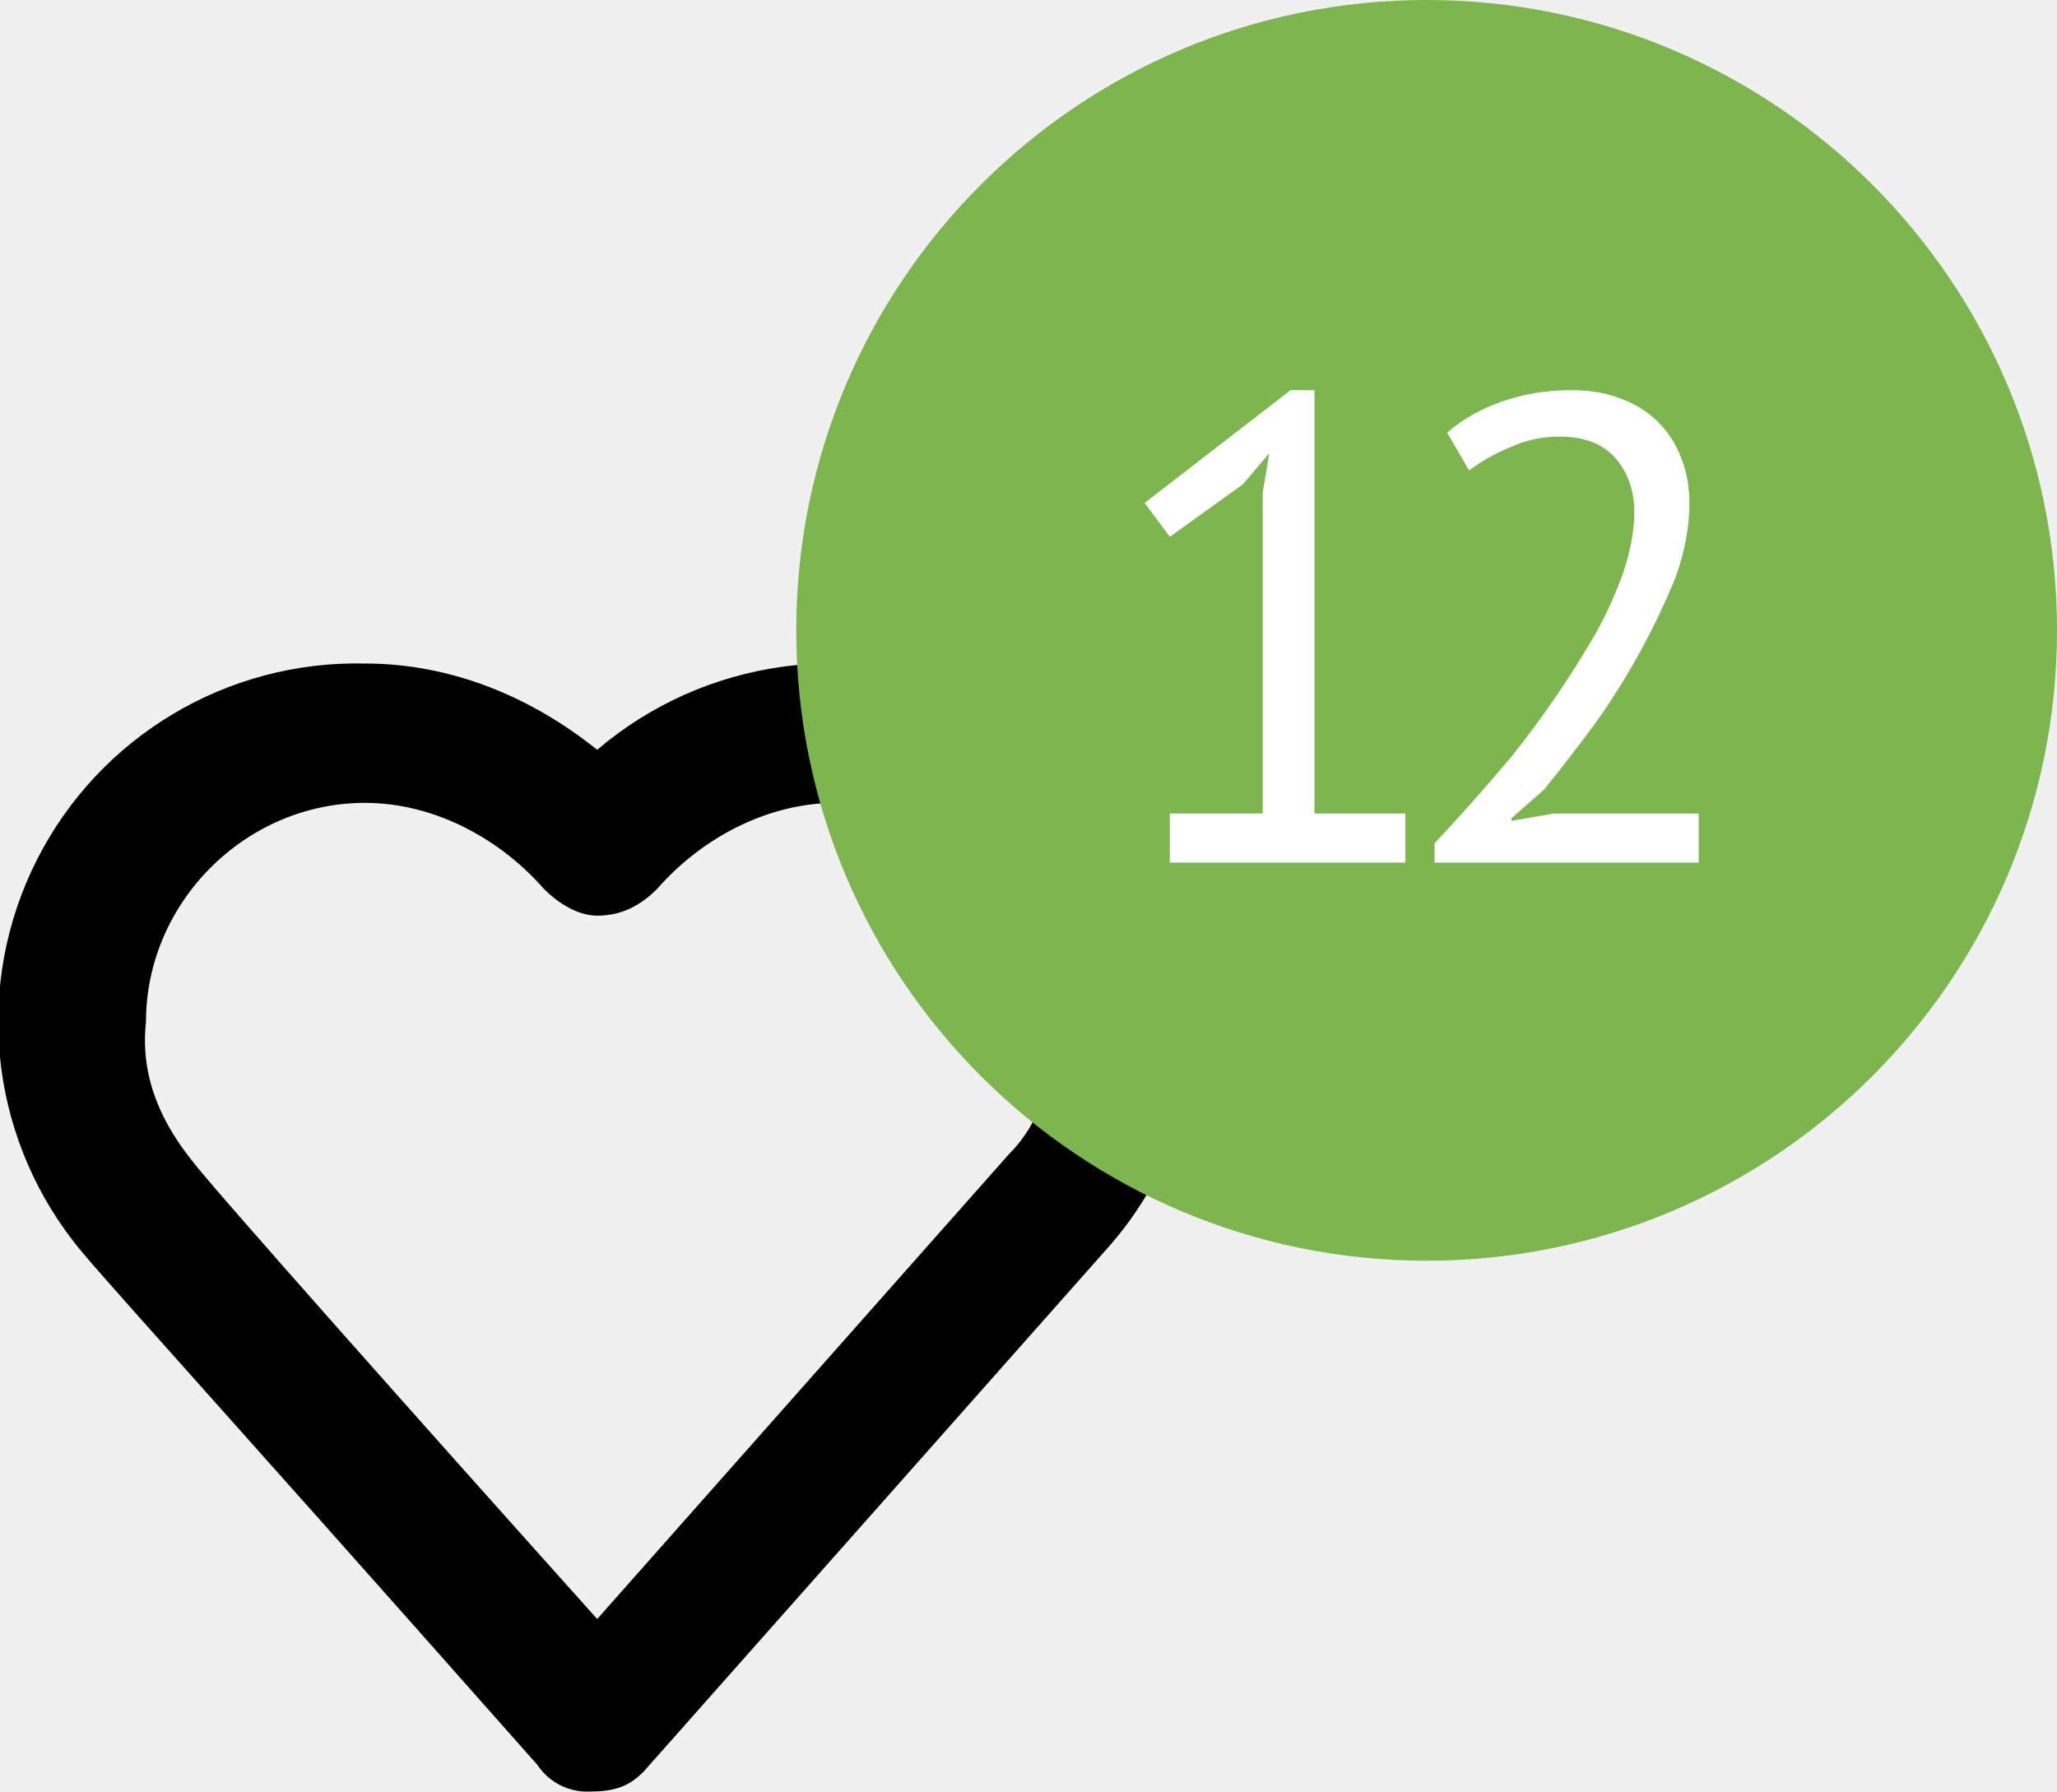
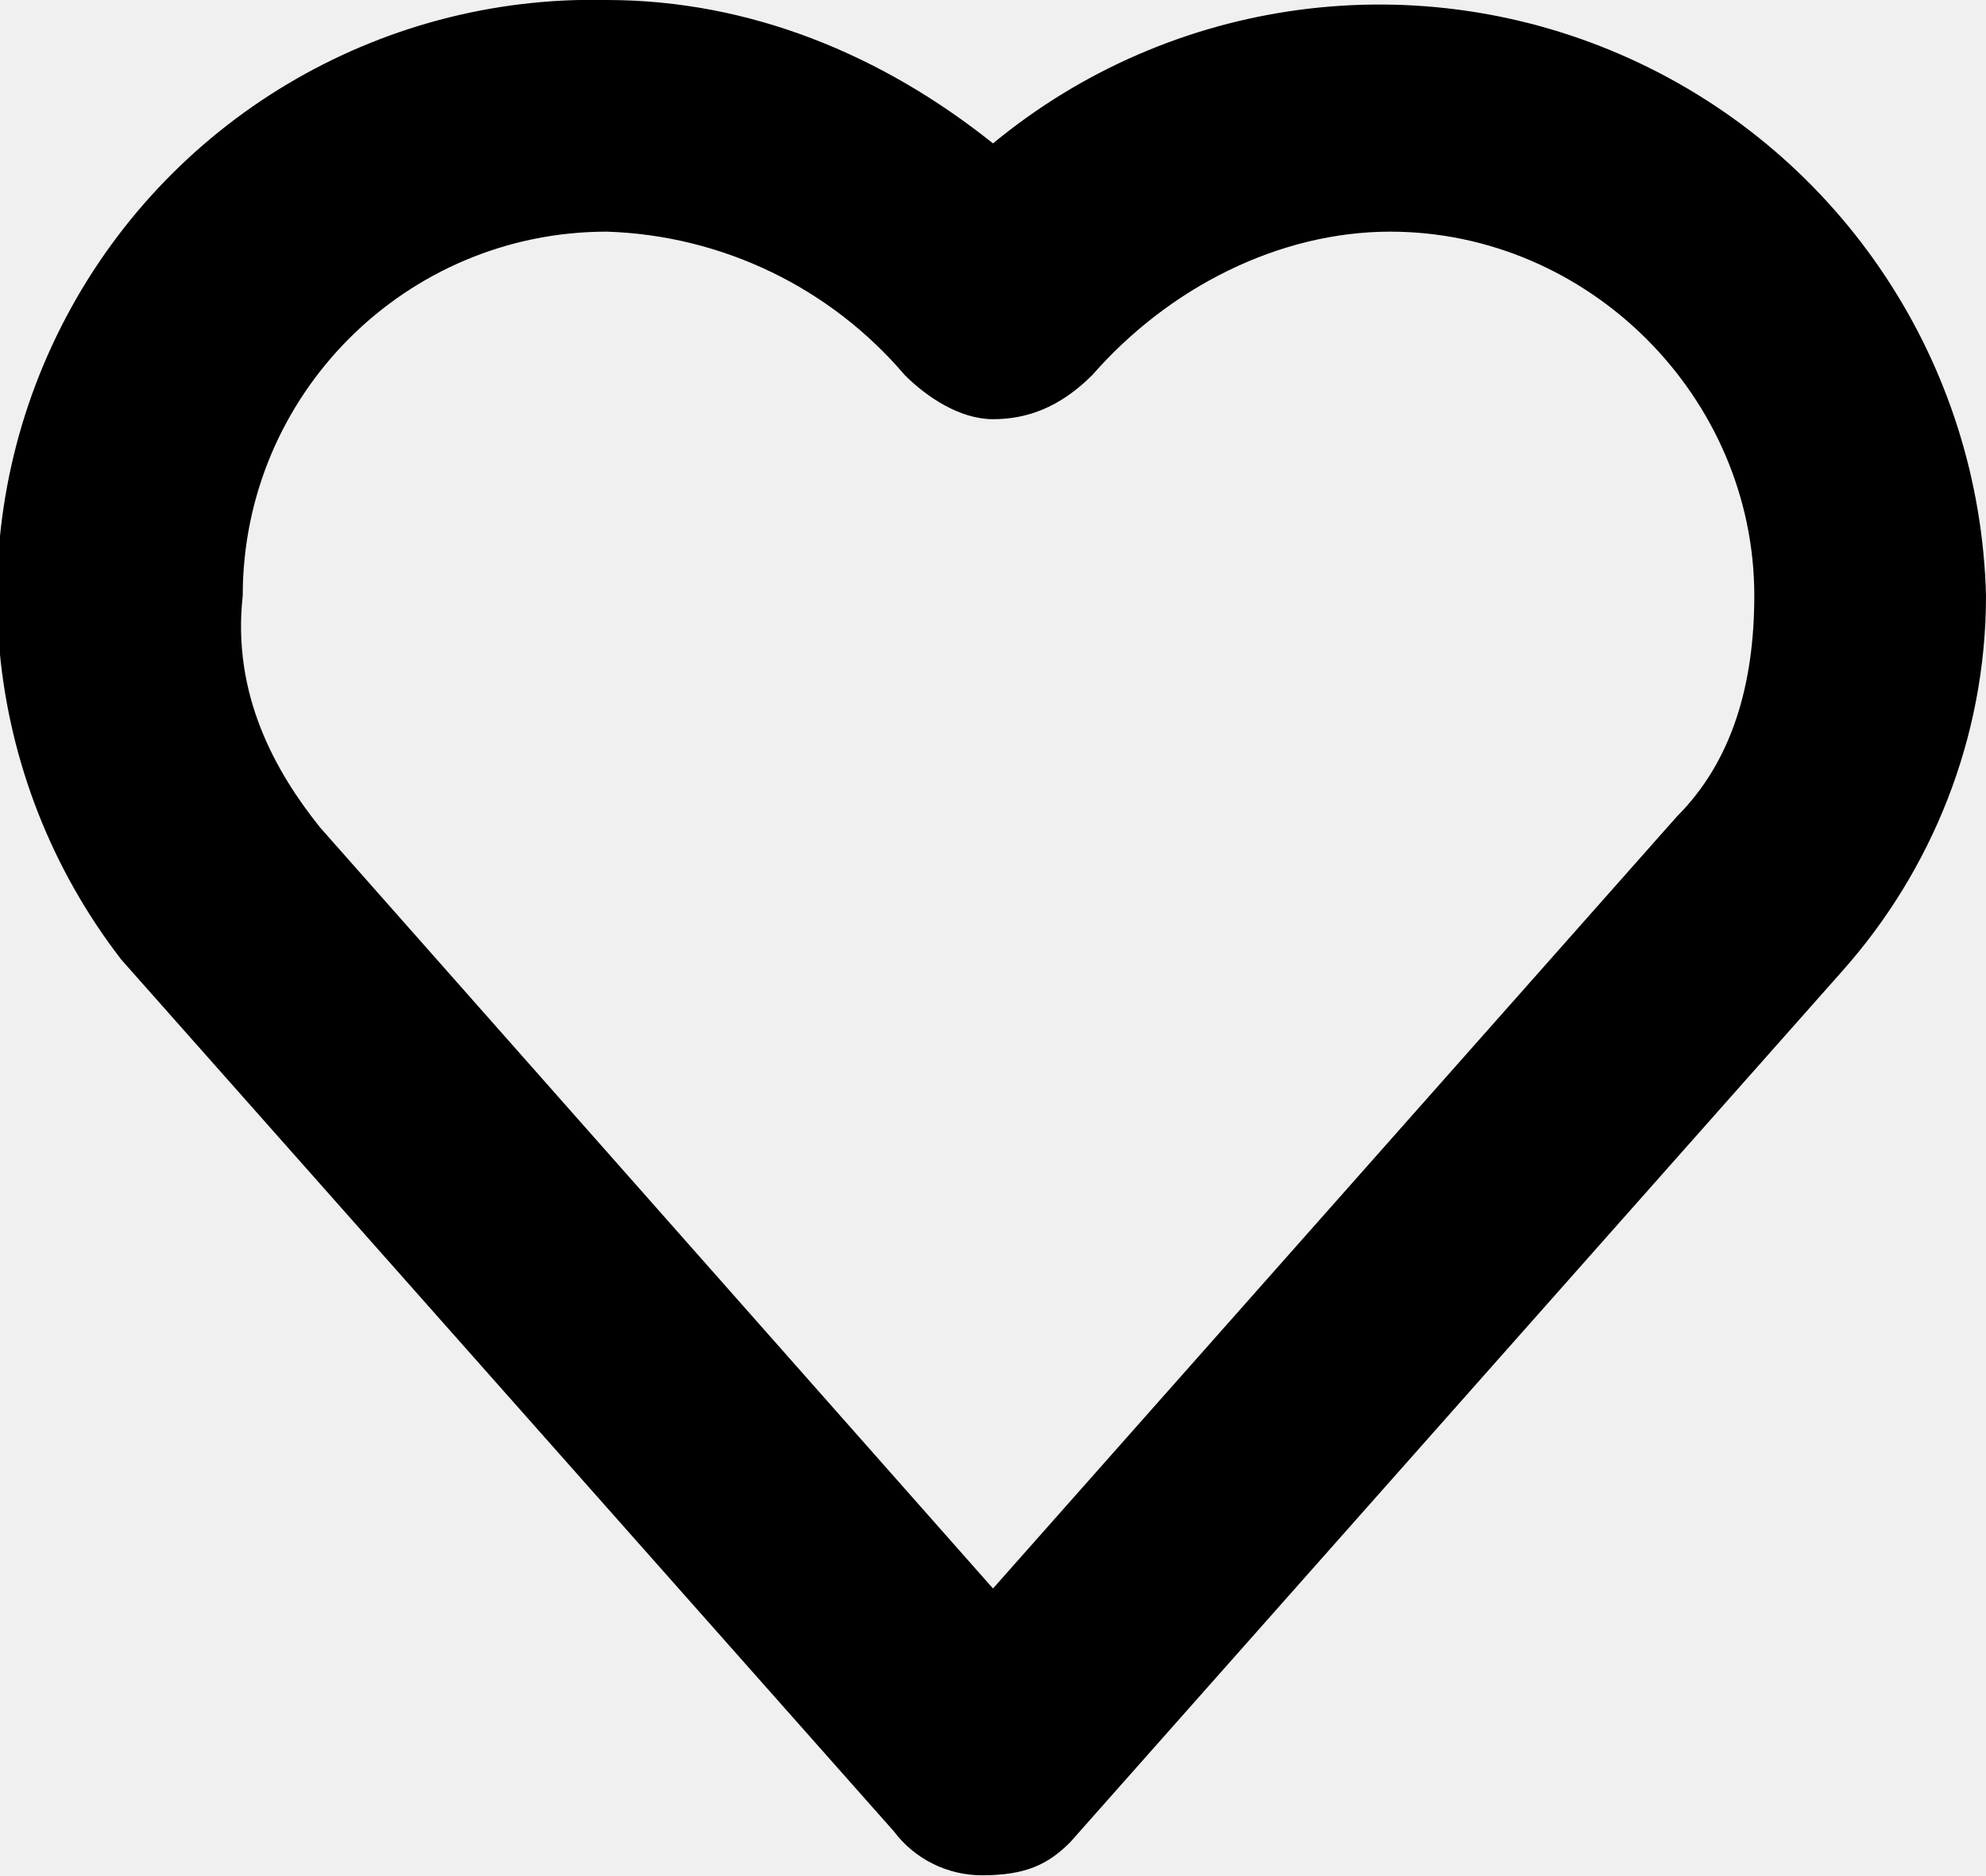
- <svg xmlns="http://www.w3.org/2000/svg" width="31" height="27" fill="none">
-   <path d="M8.9 27a.9.9 0 0 1-.8-.4c-5.4-6.1-6.7-7.5-7-7.9A5.4 5.4 0 0 1 5.5 10c1.3 0 2.5.5 3.5 1.3a5.46 5.46 0 0 1 9 4.1c0 1.3-.5 2.5-1.3 3.4l-7 7.9c-.2.2-.4.3-.8.3Zm-6-9.5c.3.4 3.5 4 6.1 6.9l6.2-7c.5-.5.7-1.2.7-2 0-1.8-1.5-3.3-3.3-3.3-1 0-2 .5-2.7 1.3-.3.3-.6.4-.9.4-.3 0-.6-.2-.8-.4-.7-.8-1.7-1.3-2.7-1.3-1.8 0-3.3 1.5-3.3 3.3-.1.9.3 1.6.7 2.1-.1 0-.1 0 0 0Z" fill="#000" />
-   <path d="M31 9.5a9.5 9.5 0 1 1-19 0 9.5 9.5 0 0 1 19 0Z" fill="#7DB54F" />
-   <path d="M17.63 12.26h1.4V7.42l.1-.59-.4.47-1.1.79-.38-.51 2.2-1.7h.36v6.38h1.37V13h-3.55v-.74Zm7.83-4.67c0 .35-.07.72-.2 1.09a10.88 10.88 0 0 1-1.21 2.21c-.26.35-.52.69-.78 1.01l-.49.43v.04l.64-.11h2.18V13h-3.98v-.29a33.15 33.15 0 0 0 1.17-1.32 15.09 15.09 0 0 0 1.25-1.83c.18-.32.32-.64.43-.95.1-.31.16-.61.16-.89 0-.33-.1-.6-.28-.81-.19-.22-.47-.33-.85-.33-.25 0-.5.05-.74.16-.24.1-.45.22-.62.35l-.33-.57c.23-.2.51-.36.83-.47.32-.11.66-.17 1.03-.17.29 0 .54.04.76.13a1.5 1.5 0 0 1 .91.9c.08.2.12.43.12.68Z" fill="#fff" />
+ <svg xmlns="http://www.w3.org/2000/svg" width="18" height="17" fill="none">
+   <path d="M8.9 17a1 1 0 0 1-.8-.4l-7-7.9A5.4 5.4 0 0 1 5.5 0C6.8 0 8 .5 9 1.3a5.5 5.5 0 0 1 9 4.1c0 1.3-.5 2.5-1.3 3.4l-7 7.9c-.2.2-.4.3-.8.3Zm-6-9.5L9 14.4l6.2-7c.5-.5.7-1.2.7-2 0-1.8-1.5-3.3-3.3-3.3-1 0-2 .5-2.7 1.3-.3.3-.6.4-.9.4-.3 0-.6-.2-.8-.4a3.7 3.7 0 0 0-2.7-1.3 3.3 3.3 0 0 0-3.3 3.3c-.1.9.3 1.6.7 2.1-.1 0-.1 0 0 0Z" fill="#000" />
</svg>
